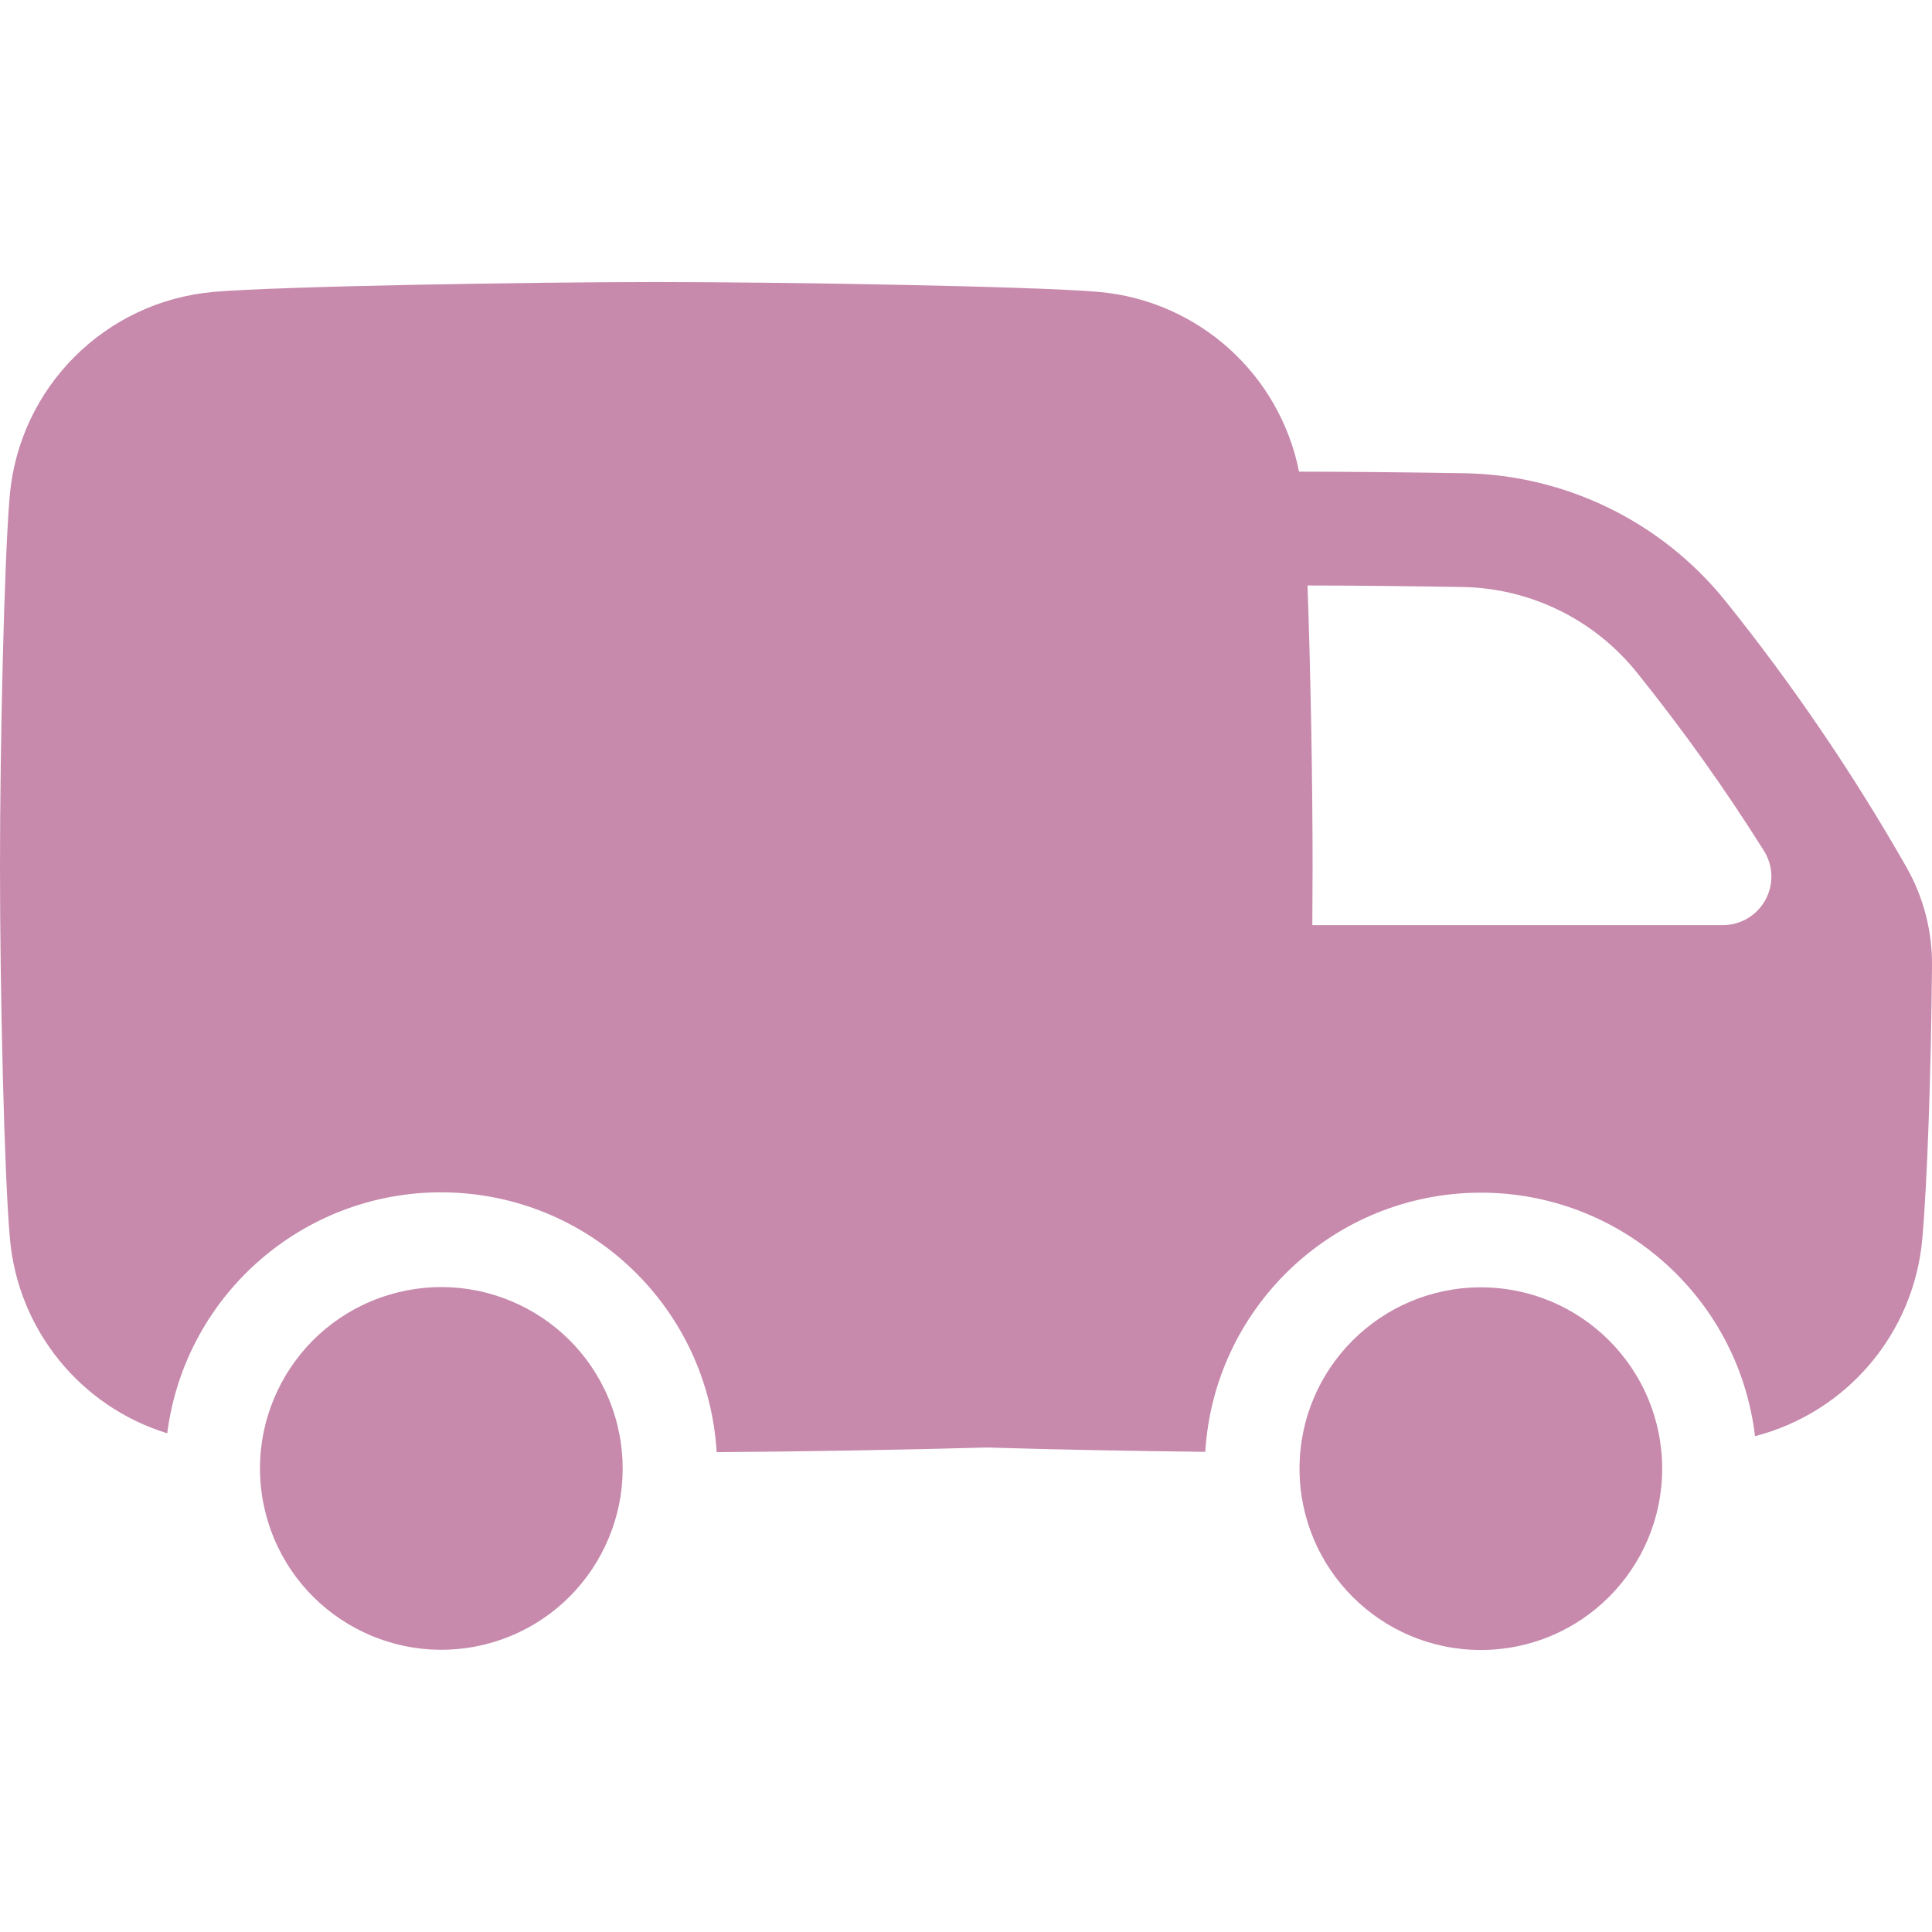
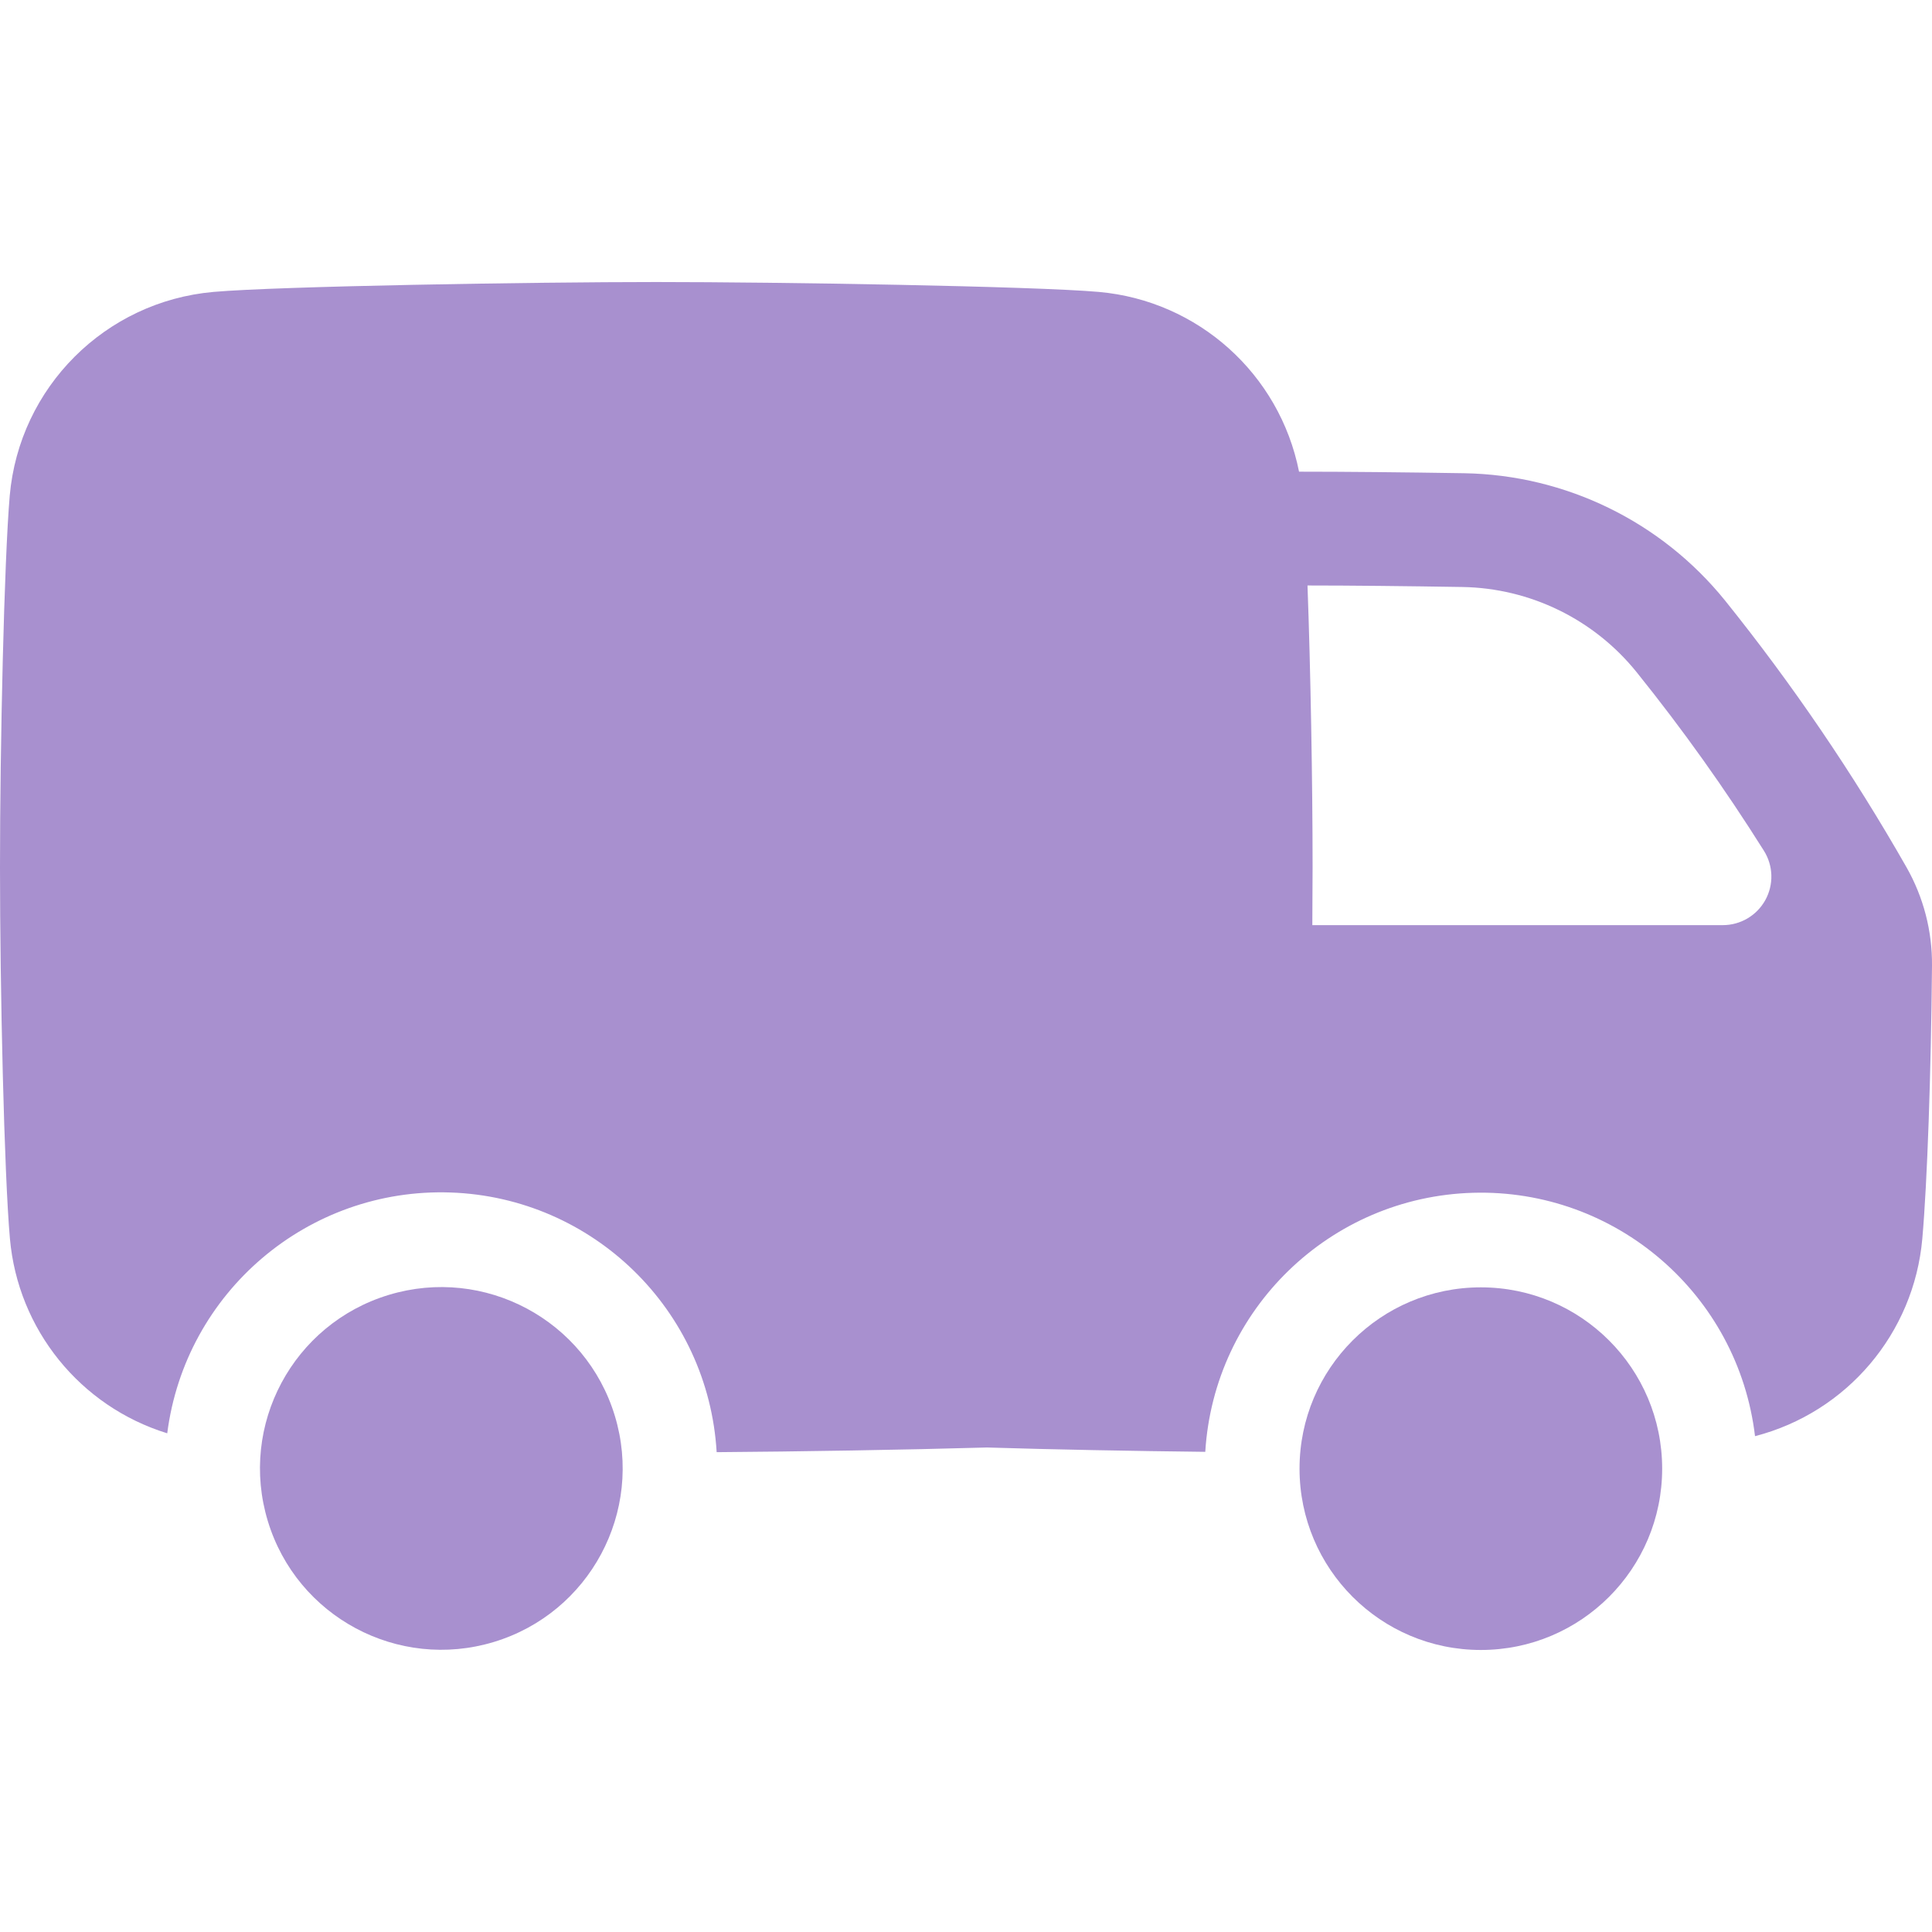
<svg xmlns="http://www.w3.org/2000/svg" version="1.1" width="512" height="512" x="0" y="0" viewBox="0 0 512 512" style="enable-background:new 0 0 512 512" xml:space="preserve" class="">
  <g>
-     <circle cx="116.88" cy="389.21" r="48.05" transform="rotate(-16.86 116.711 388.926)" fill="#c789ac" opacity="1" data-original="#000000" />
-     <circle cx="392.44" cy="389.21" r="48.05" fill="#c789ac" opacity="1" data-original="#000000" />
-     <path d="M505.25 229.85a538 538 0 0 0-48.09-70.7A90.89 90.89 0 0 0 388 125.41c-16-.26-31.77-.41-43.62-.41h-.12a59.46 59.46 0 0 0-53.08-47.64c-17.25-1.52-84.9-2.62-117.3-2.62s-100 1.1-117.3 2.62a59.46 59.46 0 0 0-54 54C1.1 148.61 0 197.42 0 229.81S1.1 311 2.63 328.26a59.47 59.47 0 0 0 41.69 51.58 73.16 73.16 0 0 1 145.6 5c21.7-.16 49.87-.61 71.63-1.24 17.35.54 38.92.94 57.86 1.15a73.17 73.17 0 0 1 145.69-4.15 59.44 59.44 0 0 0 44.33-52.32c1.32-14.88 2.32-43.9 2.57-72.39a51.79 51.79 0 0 0-6.75-26.04zm-48.69 15.32H347.78c0-5.38.07-10.55.07-15.36 0-22.32-.53-52.44-1.35-74.65 11.39 0 26.19.16 41.05.4a60.61 60.61 0 0 1 46.17 22.57 498.39 498.39 0 0 1 33.73 47.32 12.86 12.86 0 0 1-10.89 19.72z" fill="#c789ac" opacity="1" data-original="#000000" />
+     <circle cx="116.88" cy="389.21" r="48.05" transform="rotate(-16.86 116.711 388.926)" fill="#a890cf" opacity="1" data-original="#000000" />
+     <circle cx="392.44" cy="389.21" r="48.05" fill="#a890cf" opacity="1" data-original="#000000" />
+     <path d="M505.25 229.85a538 538 0 0 0-48.09-70.7A90.89 90.89 0 0 0 388 125.41c-16-.26-31.77-.41-43.62-.41h-.12a59.46 59.46 0 0 0-53.08-47.64c-17.25-1.52-84.9-2.62-117.3-2.62s-100 1.1-117.3 2.62a59.46 59.46 0 0 0-54 54C1.1 148.61 0 197.42 0 229.81S1.1 311 2.63 328.26a59.47 59.47 0 0 0 41.69 51.58 73.16 73.16 0 0 1 145.6 5c21.7-.16 49.87-.61 71.63-1.24 17.35.54 38.92.94 57.86 1.15a73.17 73.17 0 0 1 145.69-4.15 59.44 59.44 0 0 0 44.33-52.32c1.32-14.88 2.32-43.9 2.57-72.39a51.79 51.79 0 0 0-6.75-26.04zm-48.69 15.32H347.78c0-5.38.07-10.55.07-15.36 0-22.32-.53-52.44-1.35-74.65 11.39 0 26.19.16 41.05.4a60.61 60.61 0 0 1 46.17 22.57 498.39 498.39 0 0 1 33.73 47.32 12.86 12.86 0 0 1-10.89 19.72z" fill="#a890cf" opacity="1" data-original="#000000" />
  </g>
</svg>
